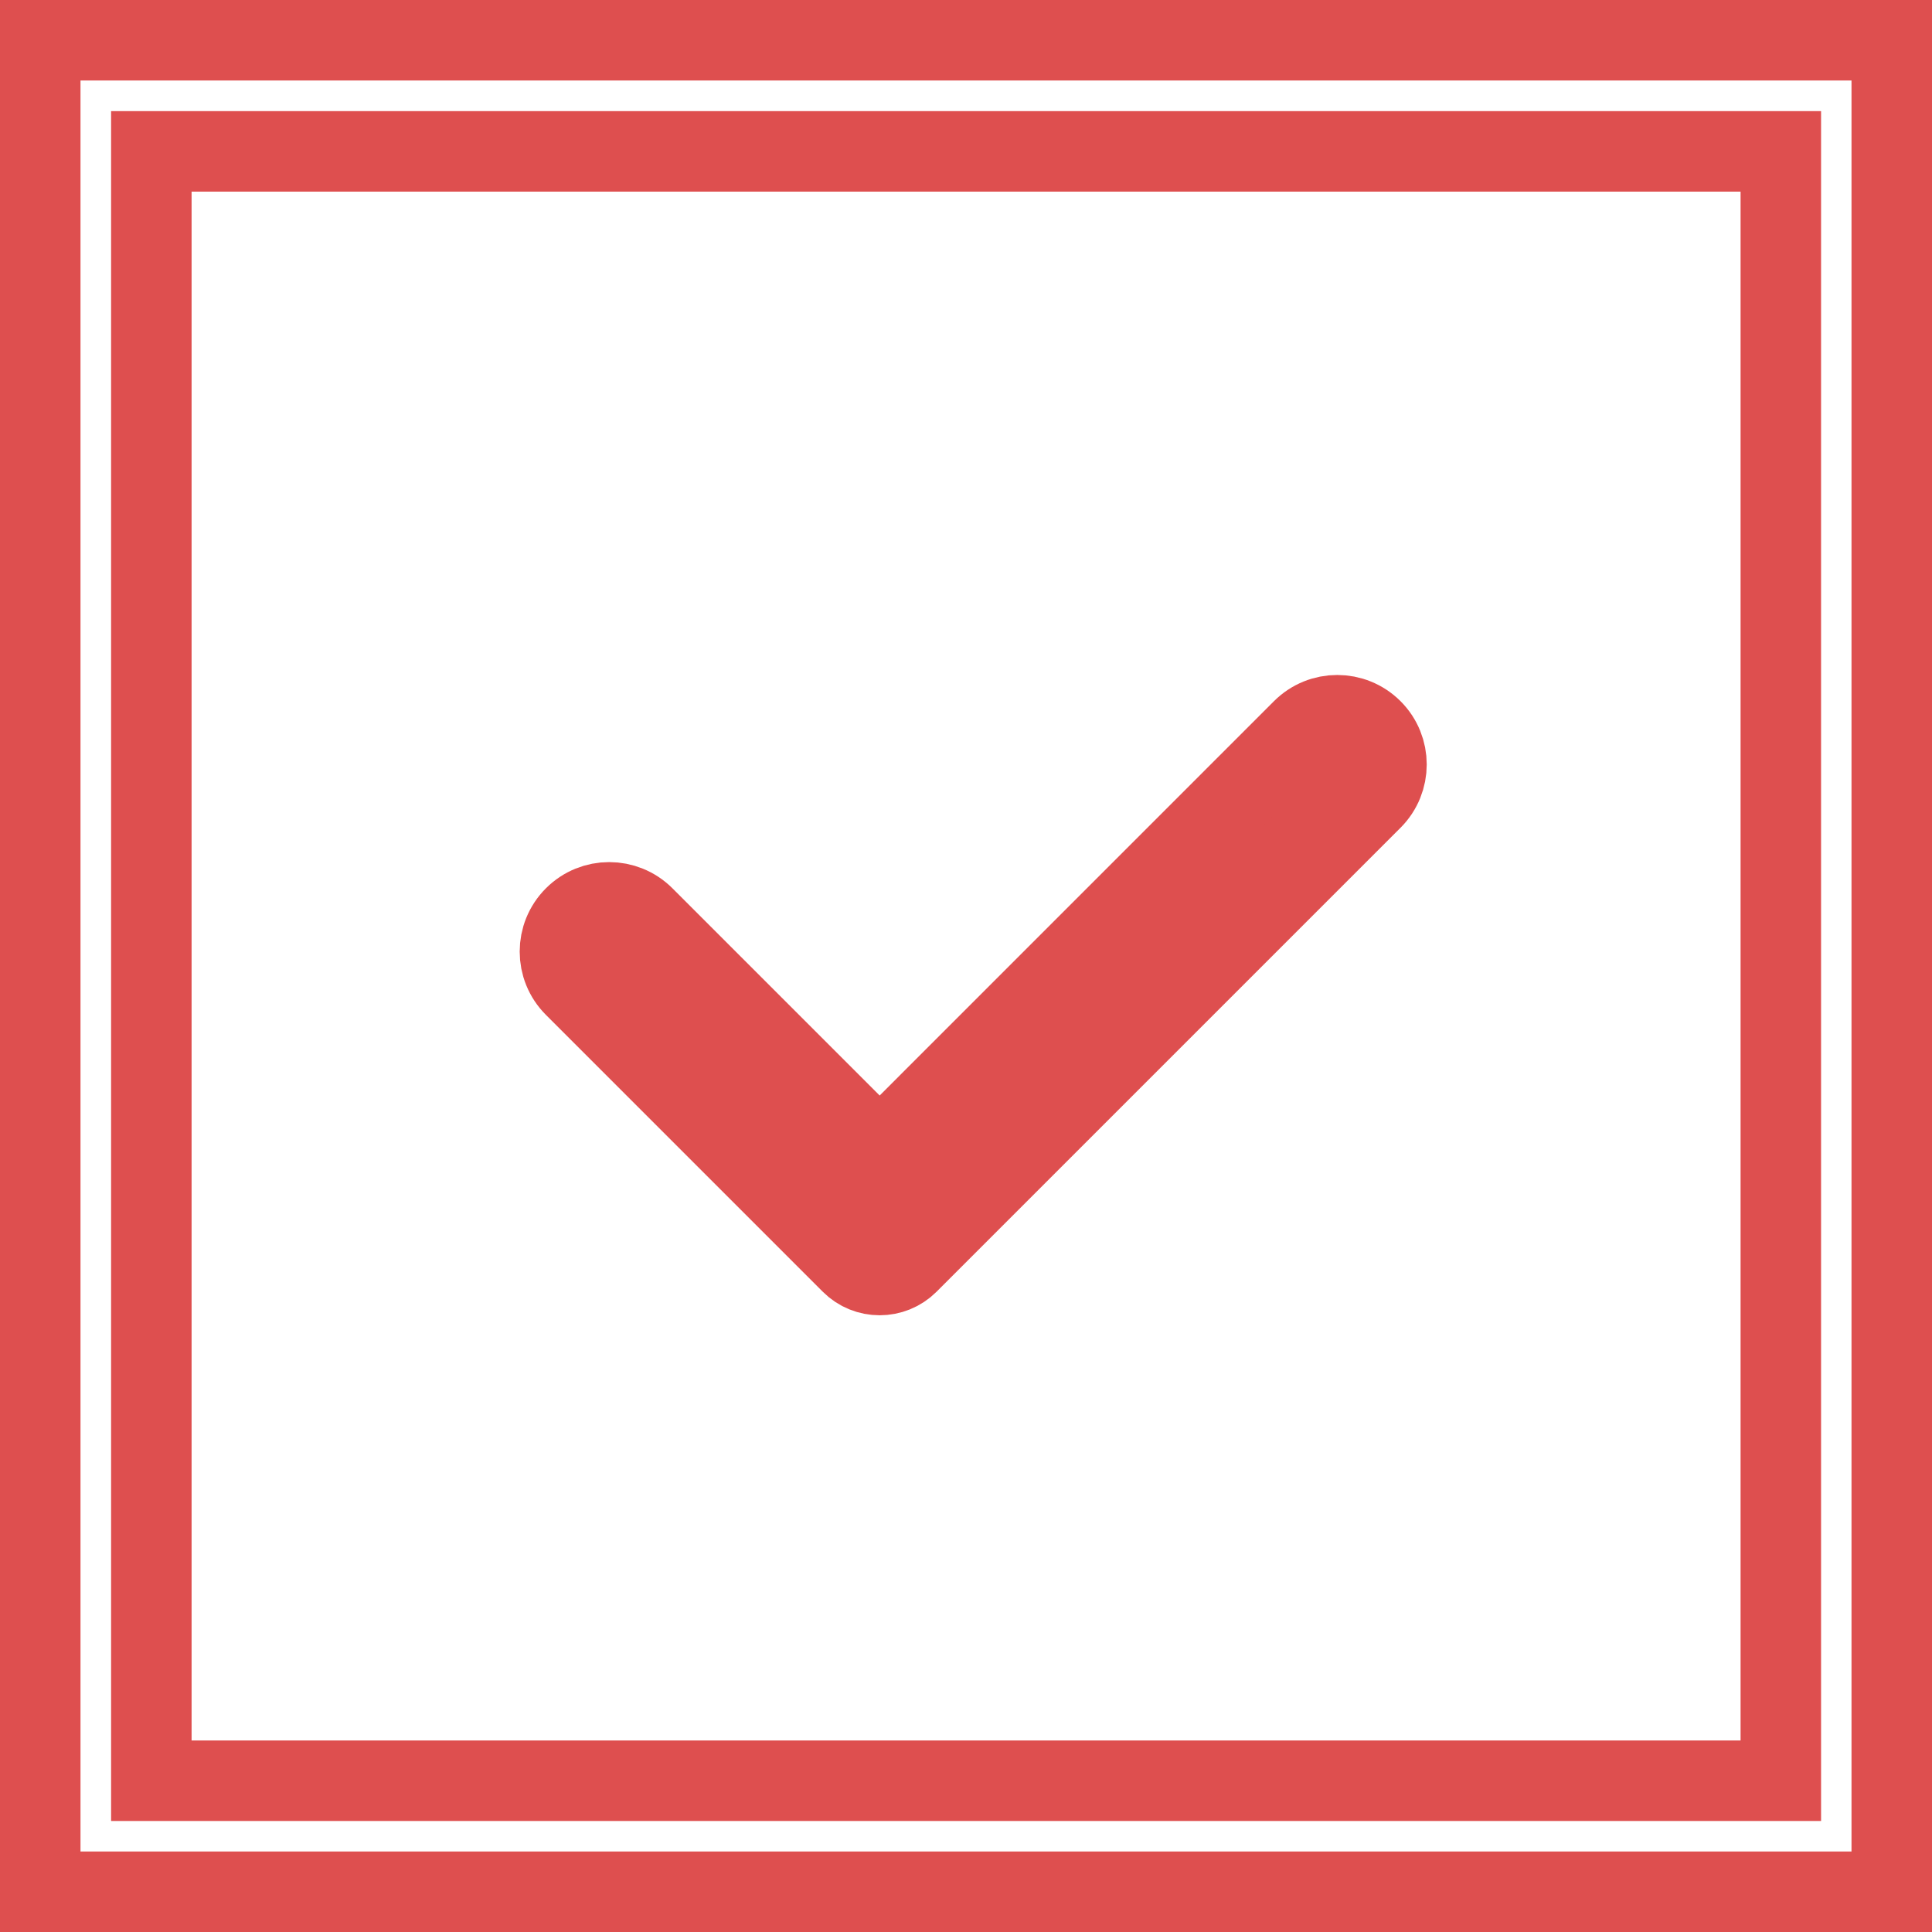
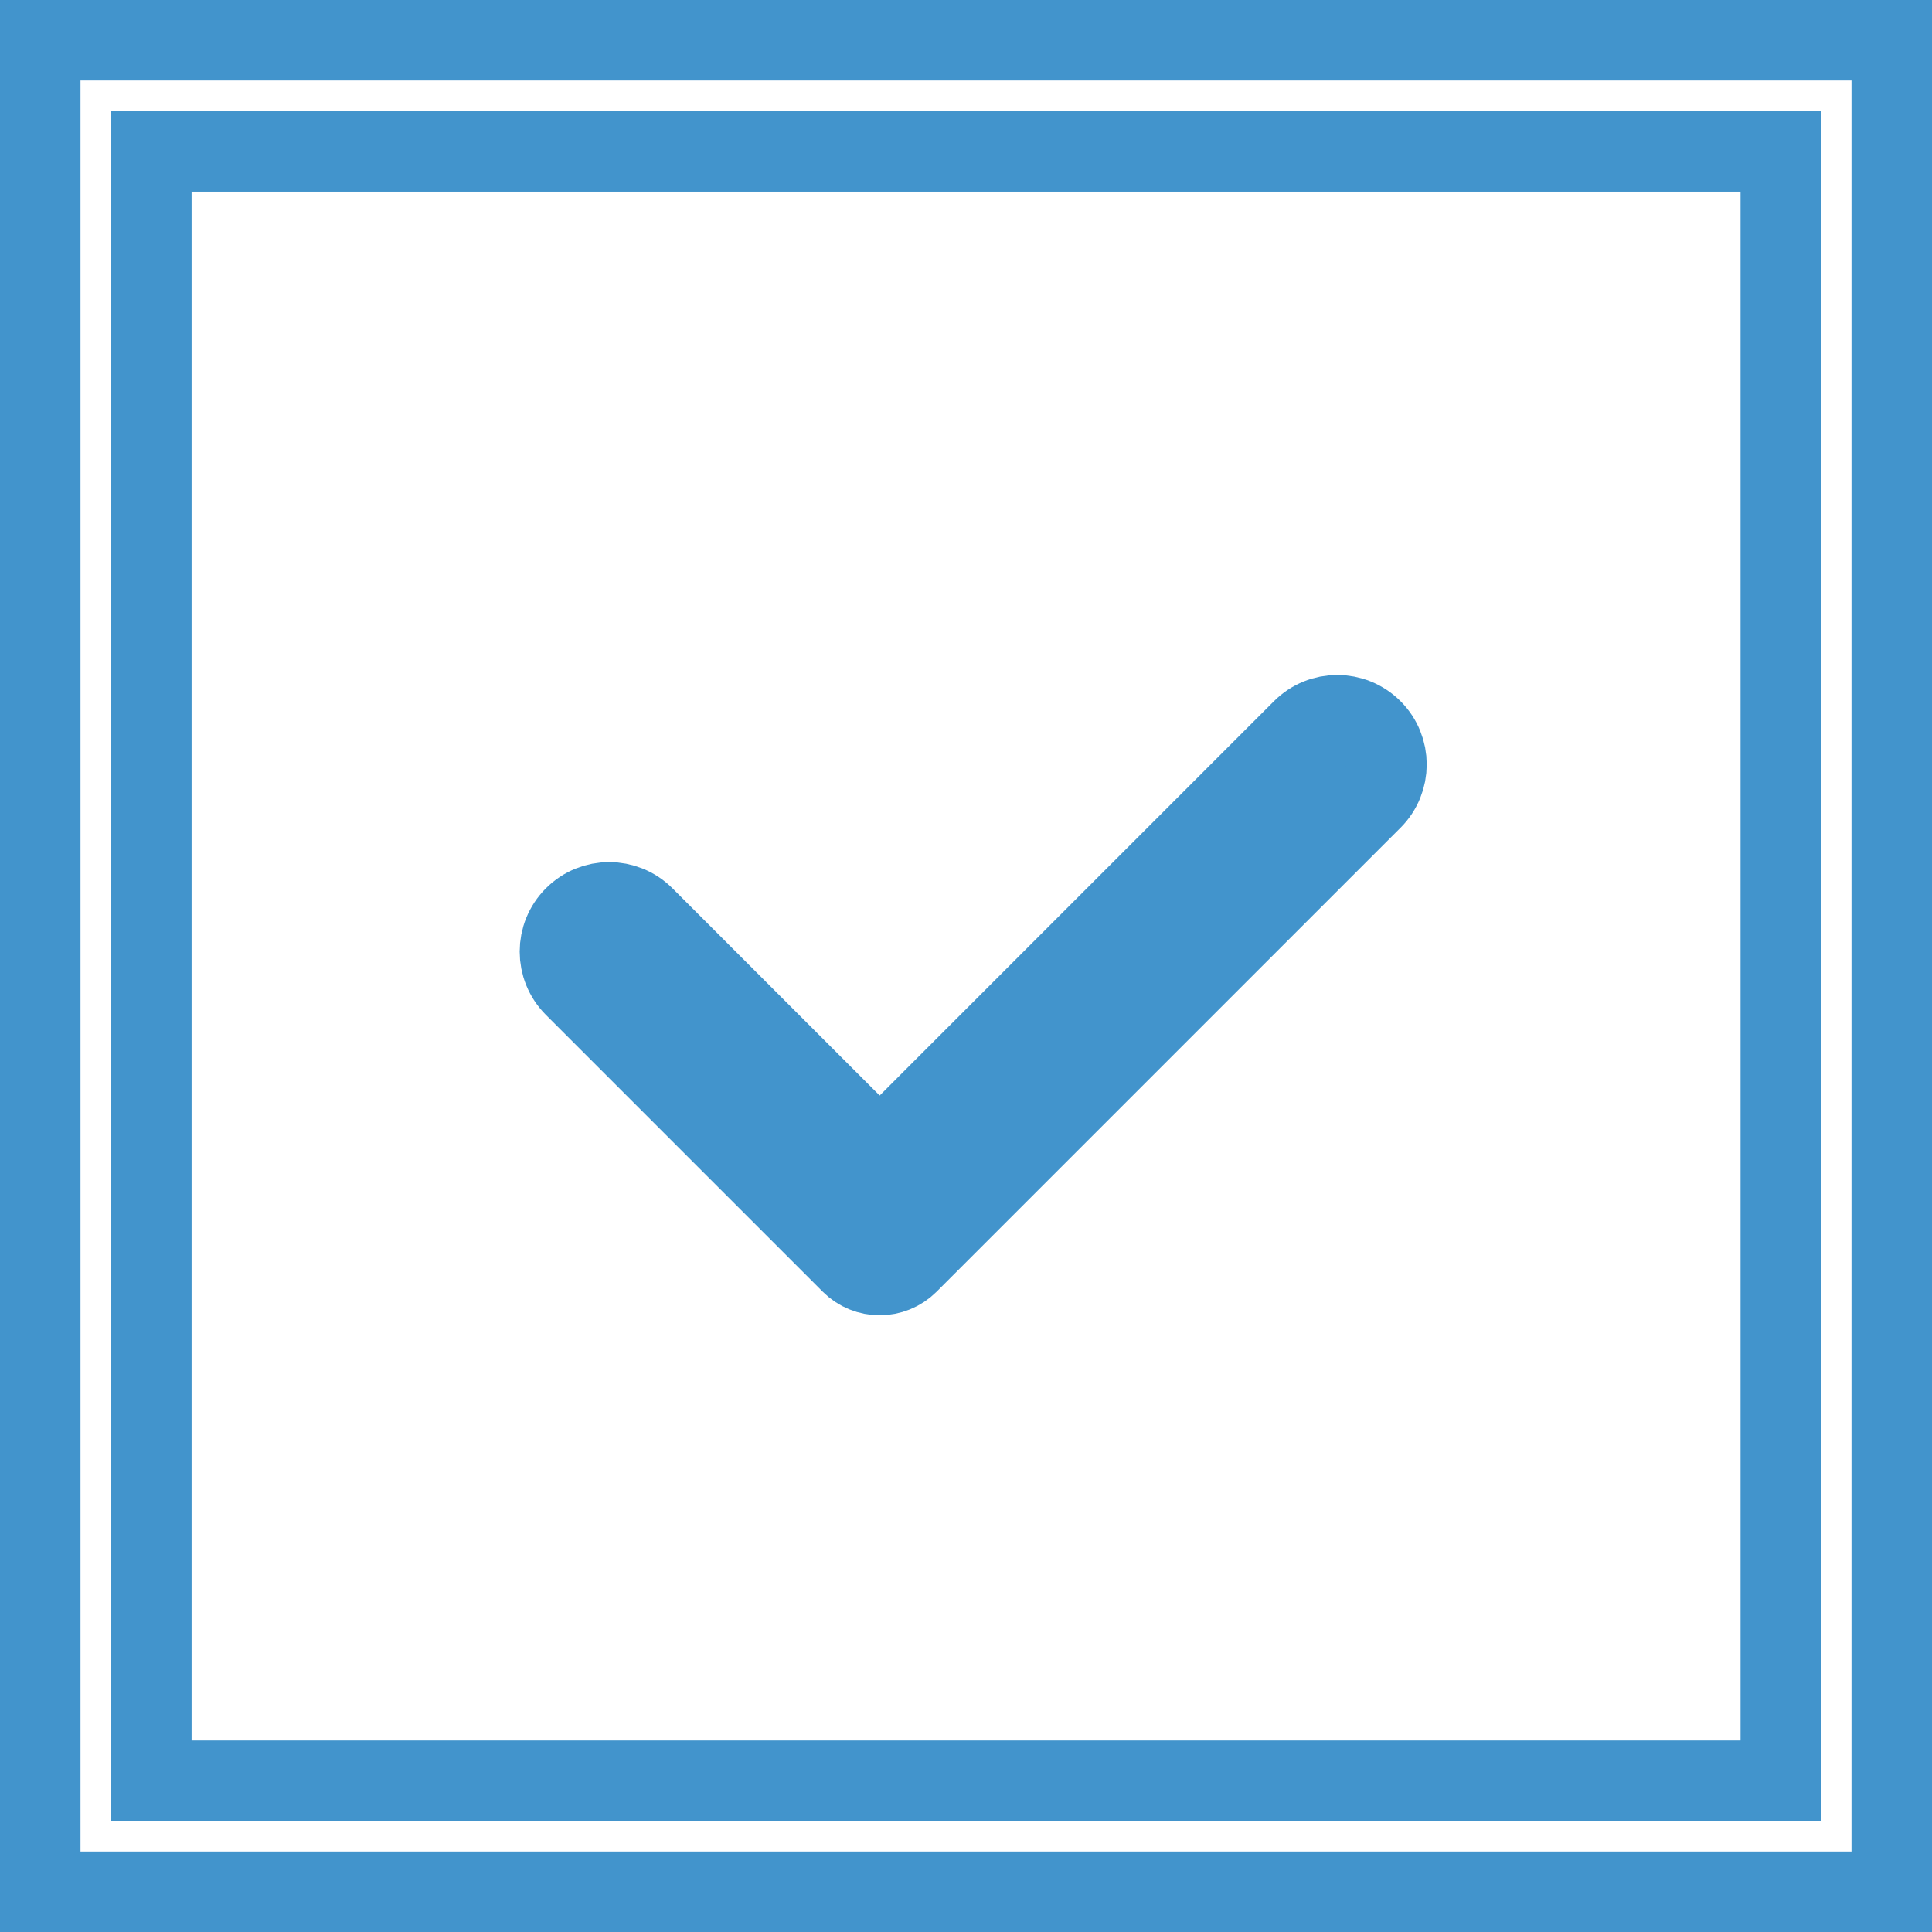
<svg xmlns="http://www.w3.org/2000/svg" width="48" height="48" viewBox="0 0 48 48" fill="none">
-   <path d="M1 1V47H47V1H1ZM44.244 44.242H3.76V3.761H44.244V44.242Z" stroke="#DE4F4F" stroke-width="2" />
-   <path fill-rule="evenodd" clip-rule="evenodd" d="M34.089 18.128C34.566 18.605 34.566 19.38 34.089 19.858L22.562 31.385C22.171 31.775 21.538 31.775 21.148 31.385L14.27 24.507C13.792 24.029 13.792 23.255 14.27 22.777C14.747 22.299 15.522 22.299 16 22.777L21.148 27.925C21.538 28.315 22.171 28.315 22.562 27.925L32.358 18.128C32.836 17.65 33.611 17.65 34.089 18.128Z" fill="#DE4F4F" stroke="#DE4F4F" stroke-width="2" />
+   <path d="M1 1V47H47V1H1ZM44.244 44.242H3.76V3.761H44.244V44.242Z" stroke="#4294CC" stroke-width="2" />
+   <path fill-rule="evenodd" clip-rule="evenodd" d="M34.089 18.128C34.566 18.605 34.566 19.38 34.089 19.858L22.562 31.385C22.171 31.775 21.538 31.775 21.148 31.385L14.27 24.507C13.792 24.029 13.792 23.255 14.27 22.777C14.747 22.299 15.522 22.299 16 22.777L21.148 27.925C21.538 28.315 22.171 28.315 22.562 27.925L32.358 18.128C32.836 17.65 33.611 17.65 34.089 18.128Z" fill="#4294CC" stroke="#4294CC" stroke-width="2" />
</svg>
